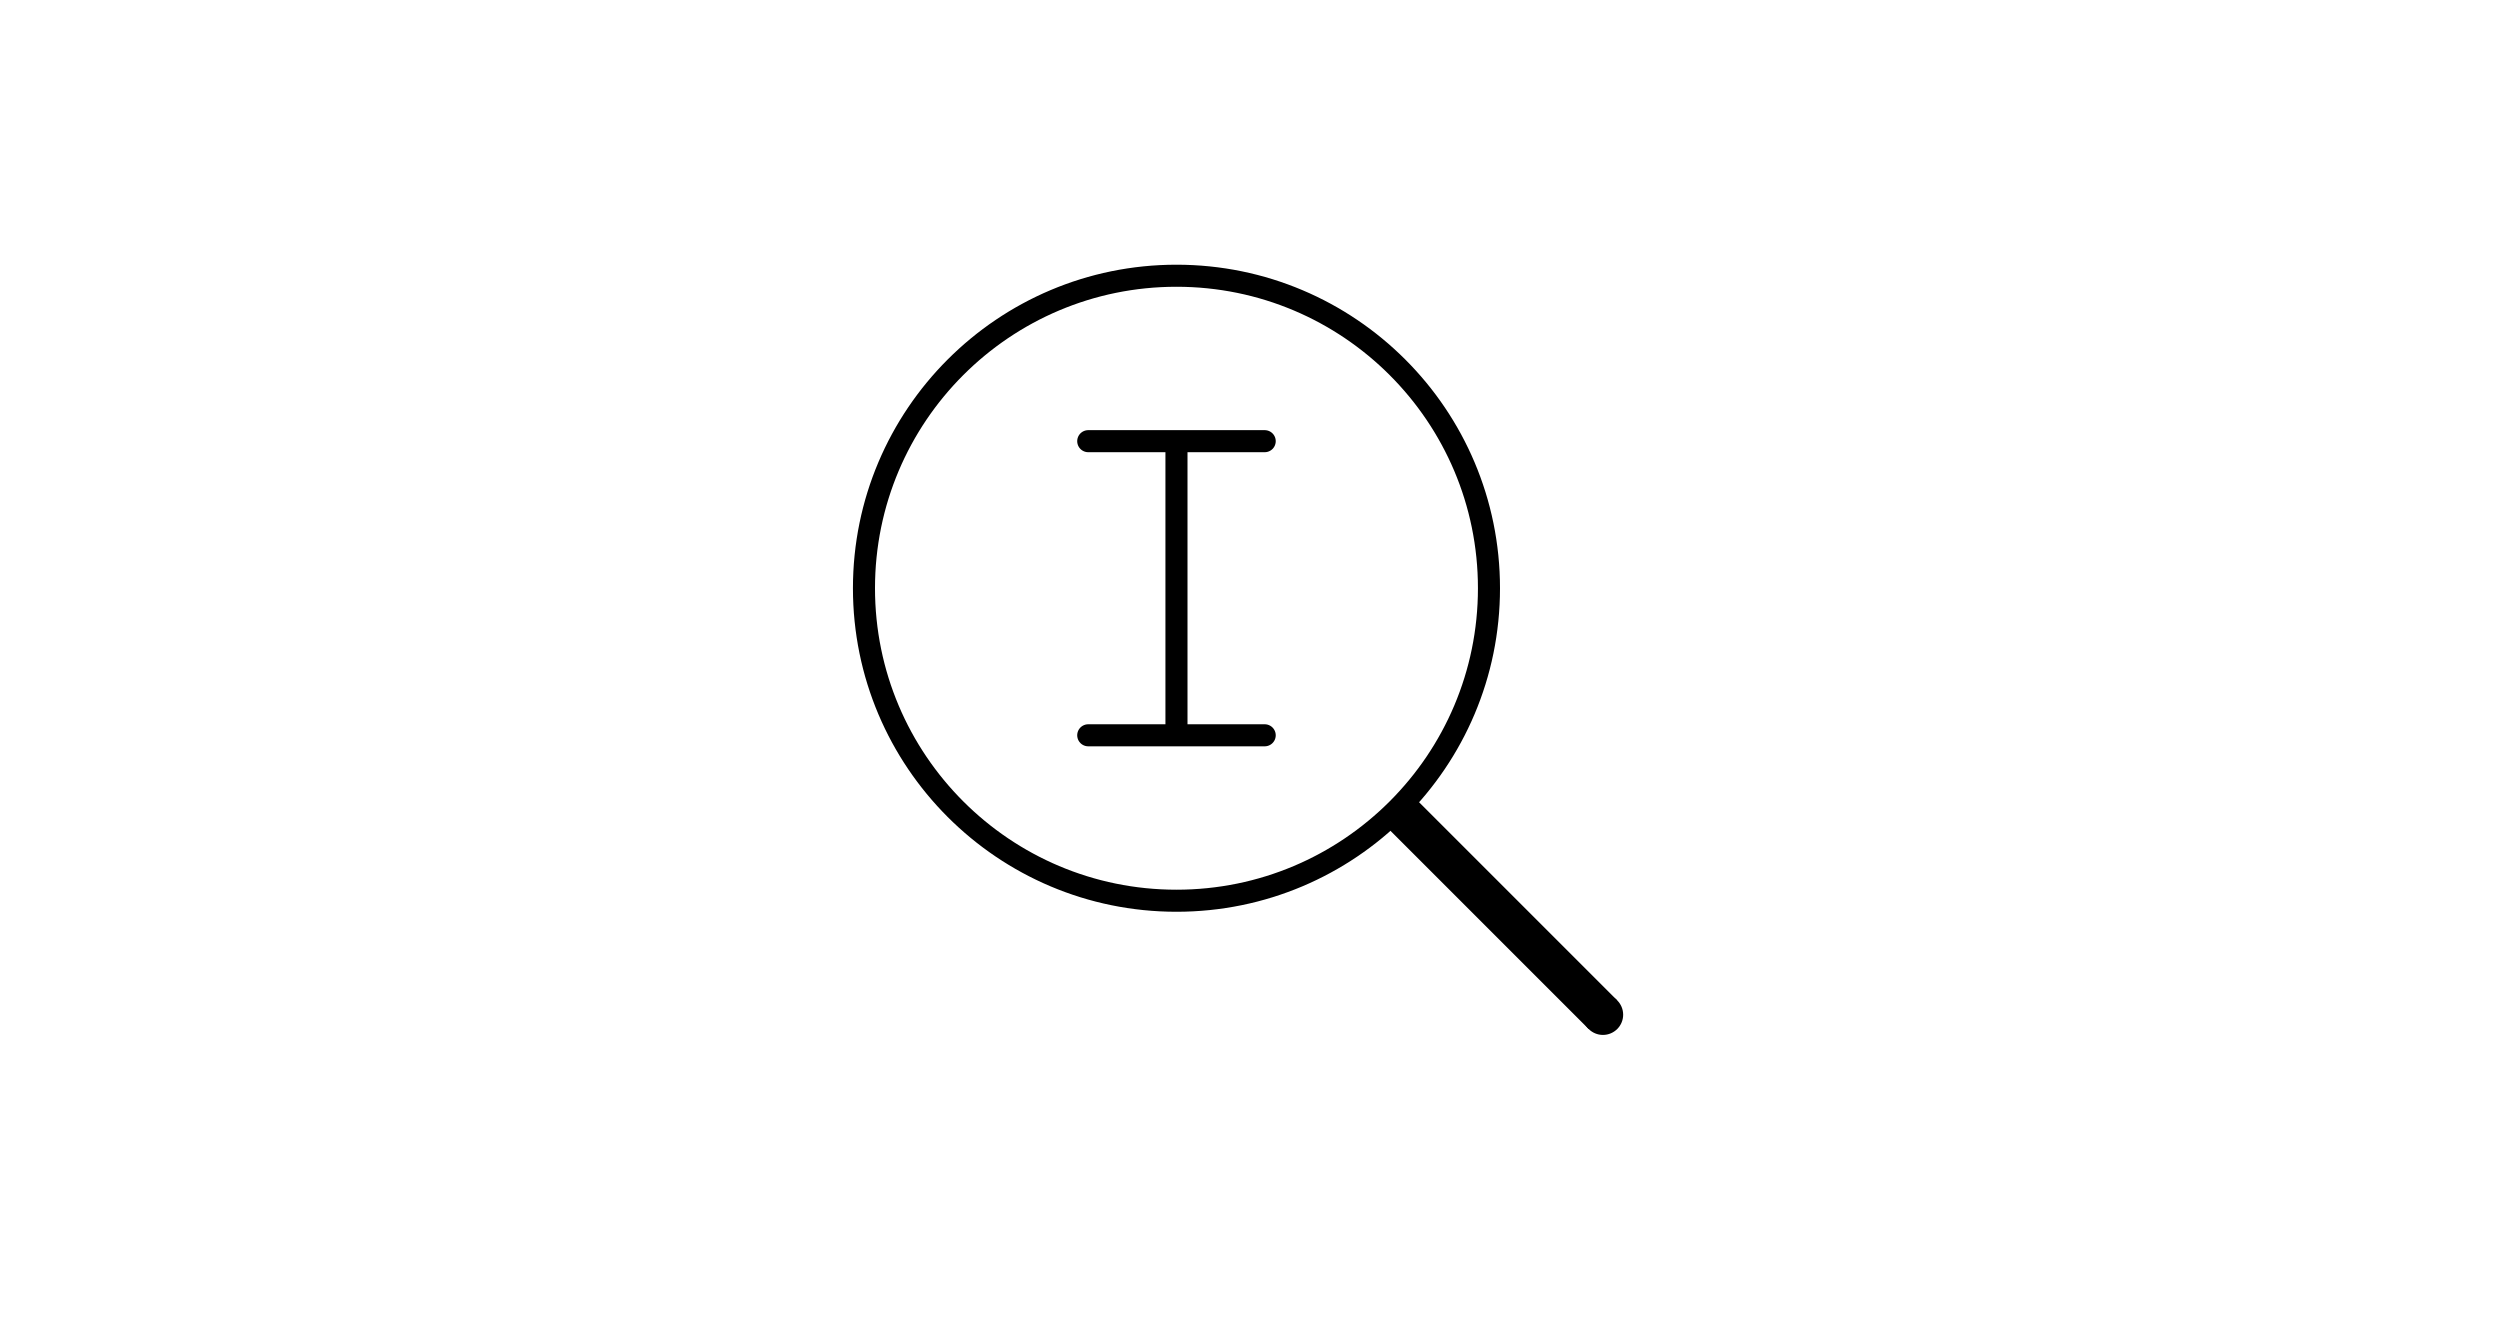
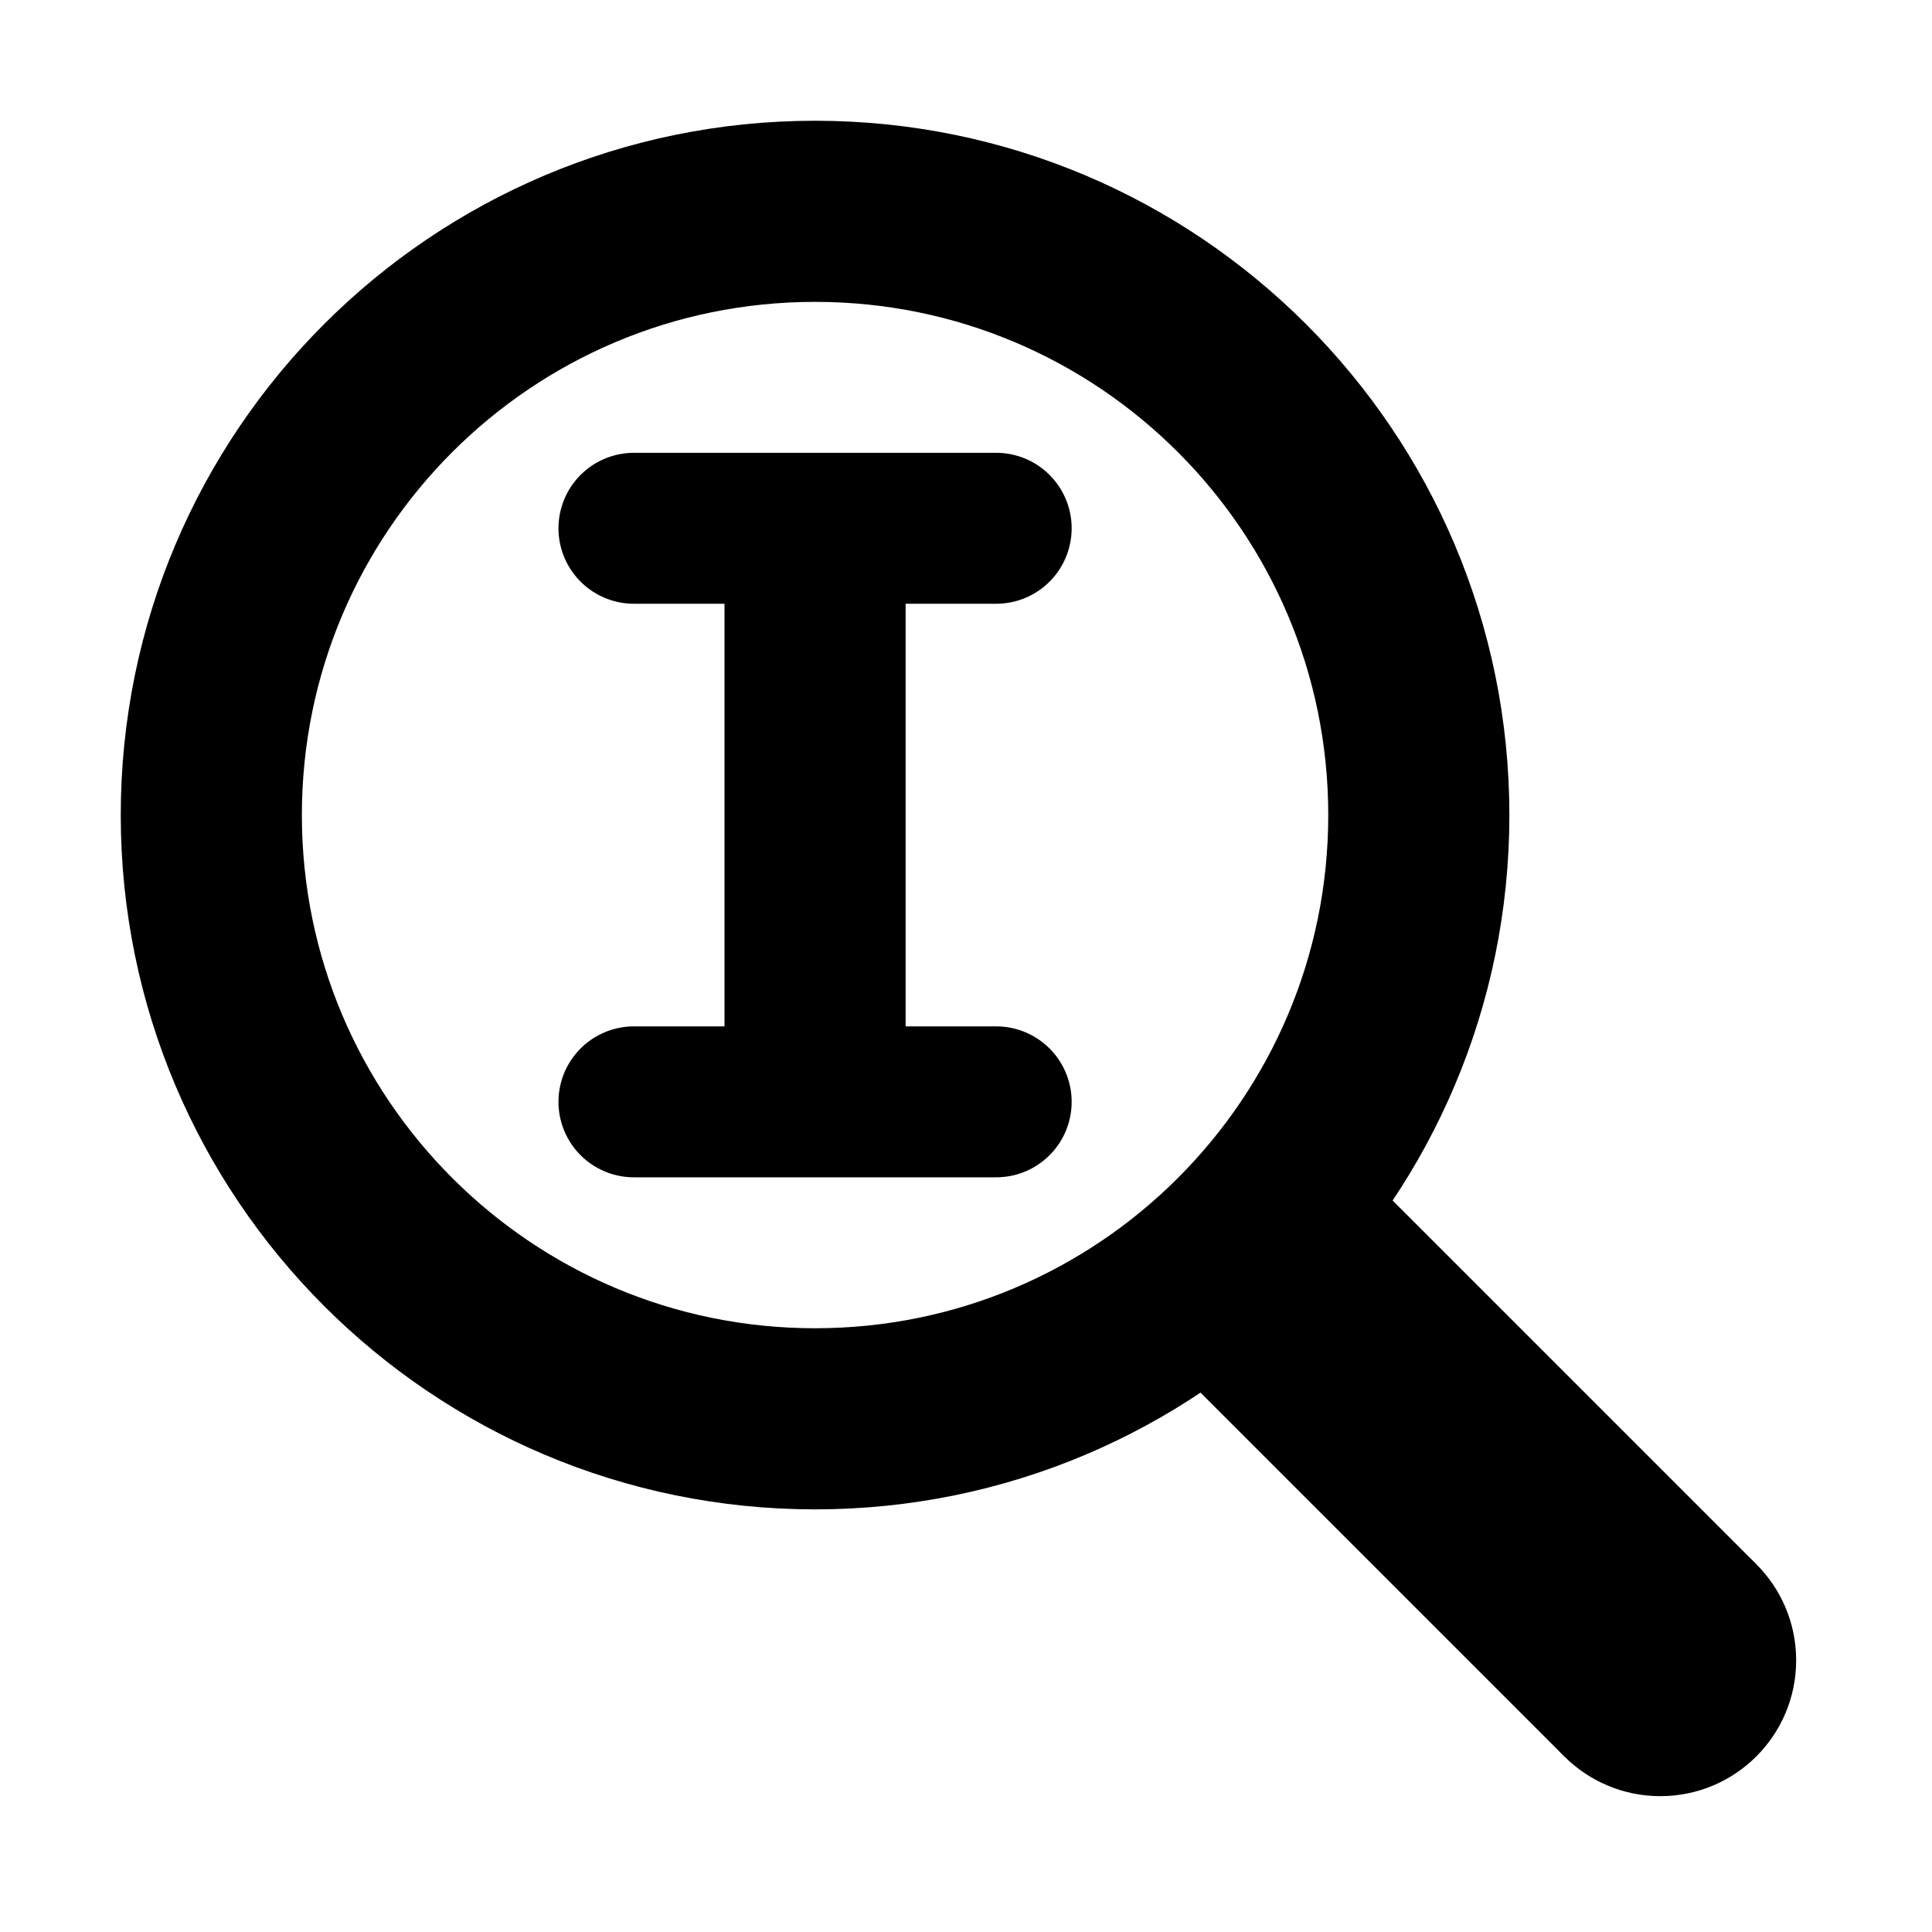
- <svg xmlns="http://www.w3.org/2000/svg" width="680" height="360" viewBox="0 0 680 360" role="img">
+ <svg xmlns="http://www.w3.org/2000/svg" width="64" height="64" viewBox="0 0 64 64" role="img">
  <g stroke="#000" fill="none">
-     <circle cx="320" cy="160" r="85" stroke-width="6" />
-     <path d="M379.4 219.4 L436 276" stroke-width="11" stroke-linecap="butt" />
-     <circle cx="436" cy="276" r="5.5" fill="#000" stroke="none" />
-     <path d="M296 120 h48" stroke-width="6" stroke-linecap="round" />
-     <path d="M296 200 h48" stroke-width="6" stroke-linecap="round" />
-     <path d="M320 120 v80" stroke-width="6" stroke-linecap="butt" />
+     <circle cx="27" cy="27" r="20" stroke-width="6" />
+     <path d="M41 41 L55 55" stroke-width="9" stroke-linecap="butt" />
+     <circle cx="55" cy="55" r="4.5" fill="#000" stroke="none" />
+     <path d="M21 17.5 h12" stroke-width="5" stroke-linecap="round" />
+     <path d="M21 36.5 h12" stroke-width="5" stroke-linecap="round" />
+     <path d="M27 17.5 v19" stroke-width="6" stroke-linecap="butt" />
  </g>
</svg>
